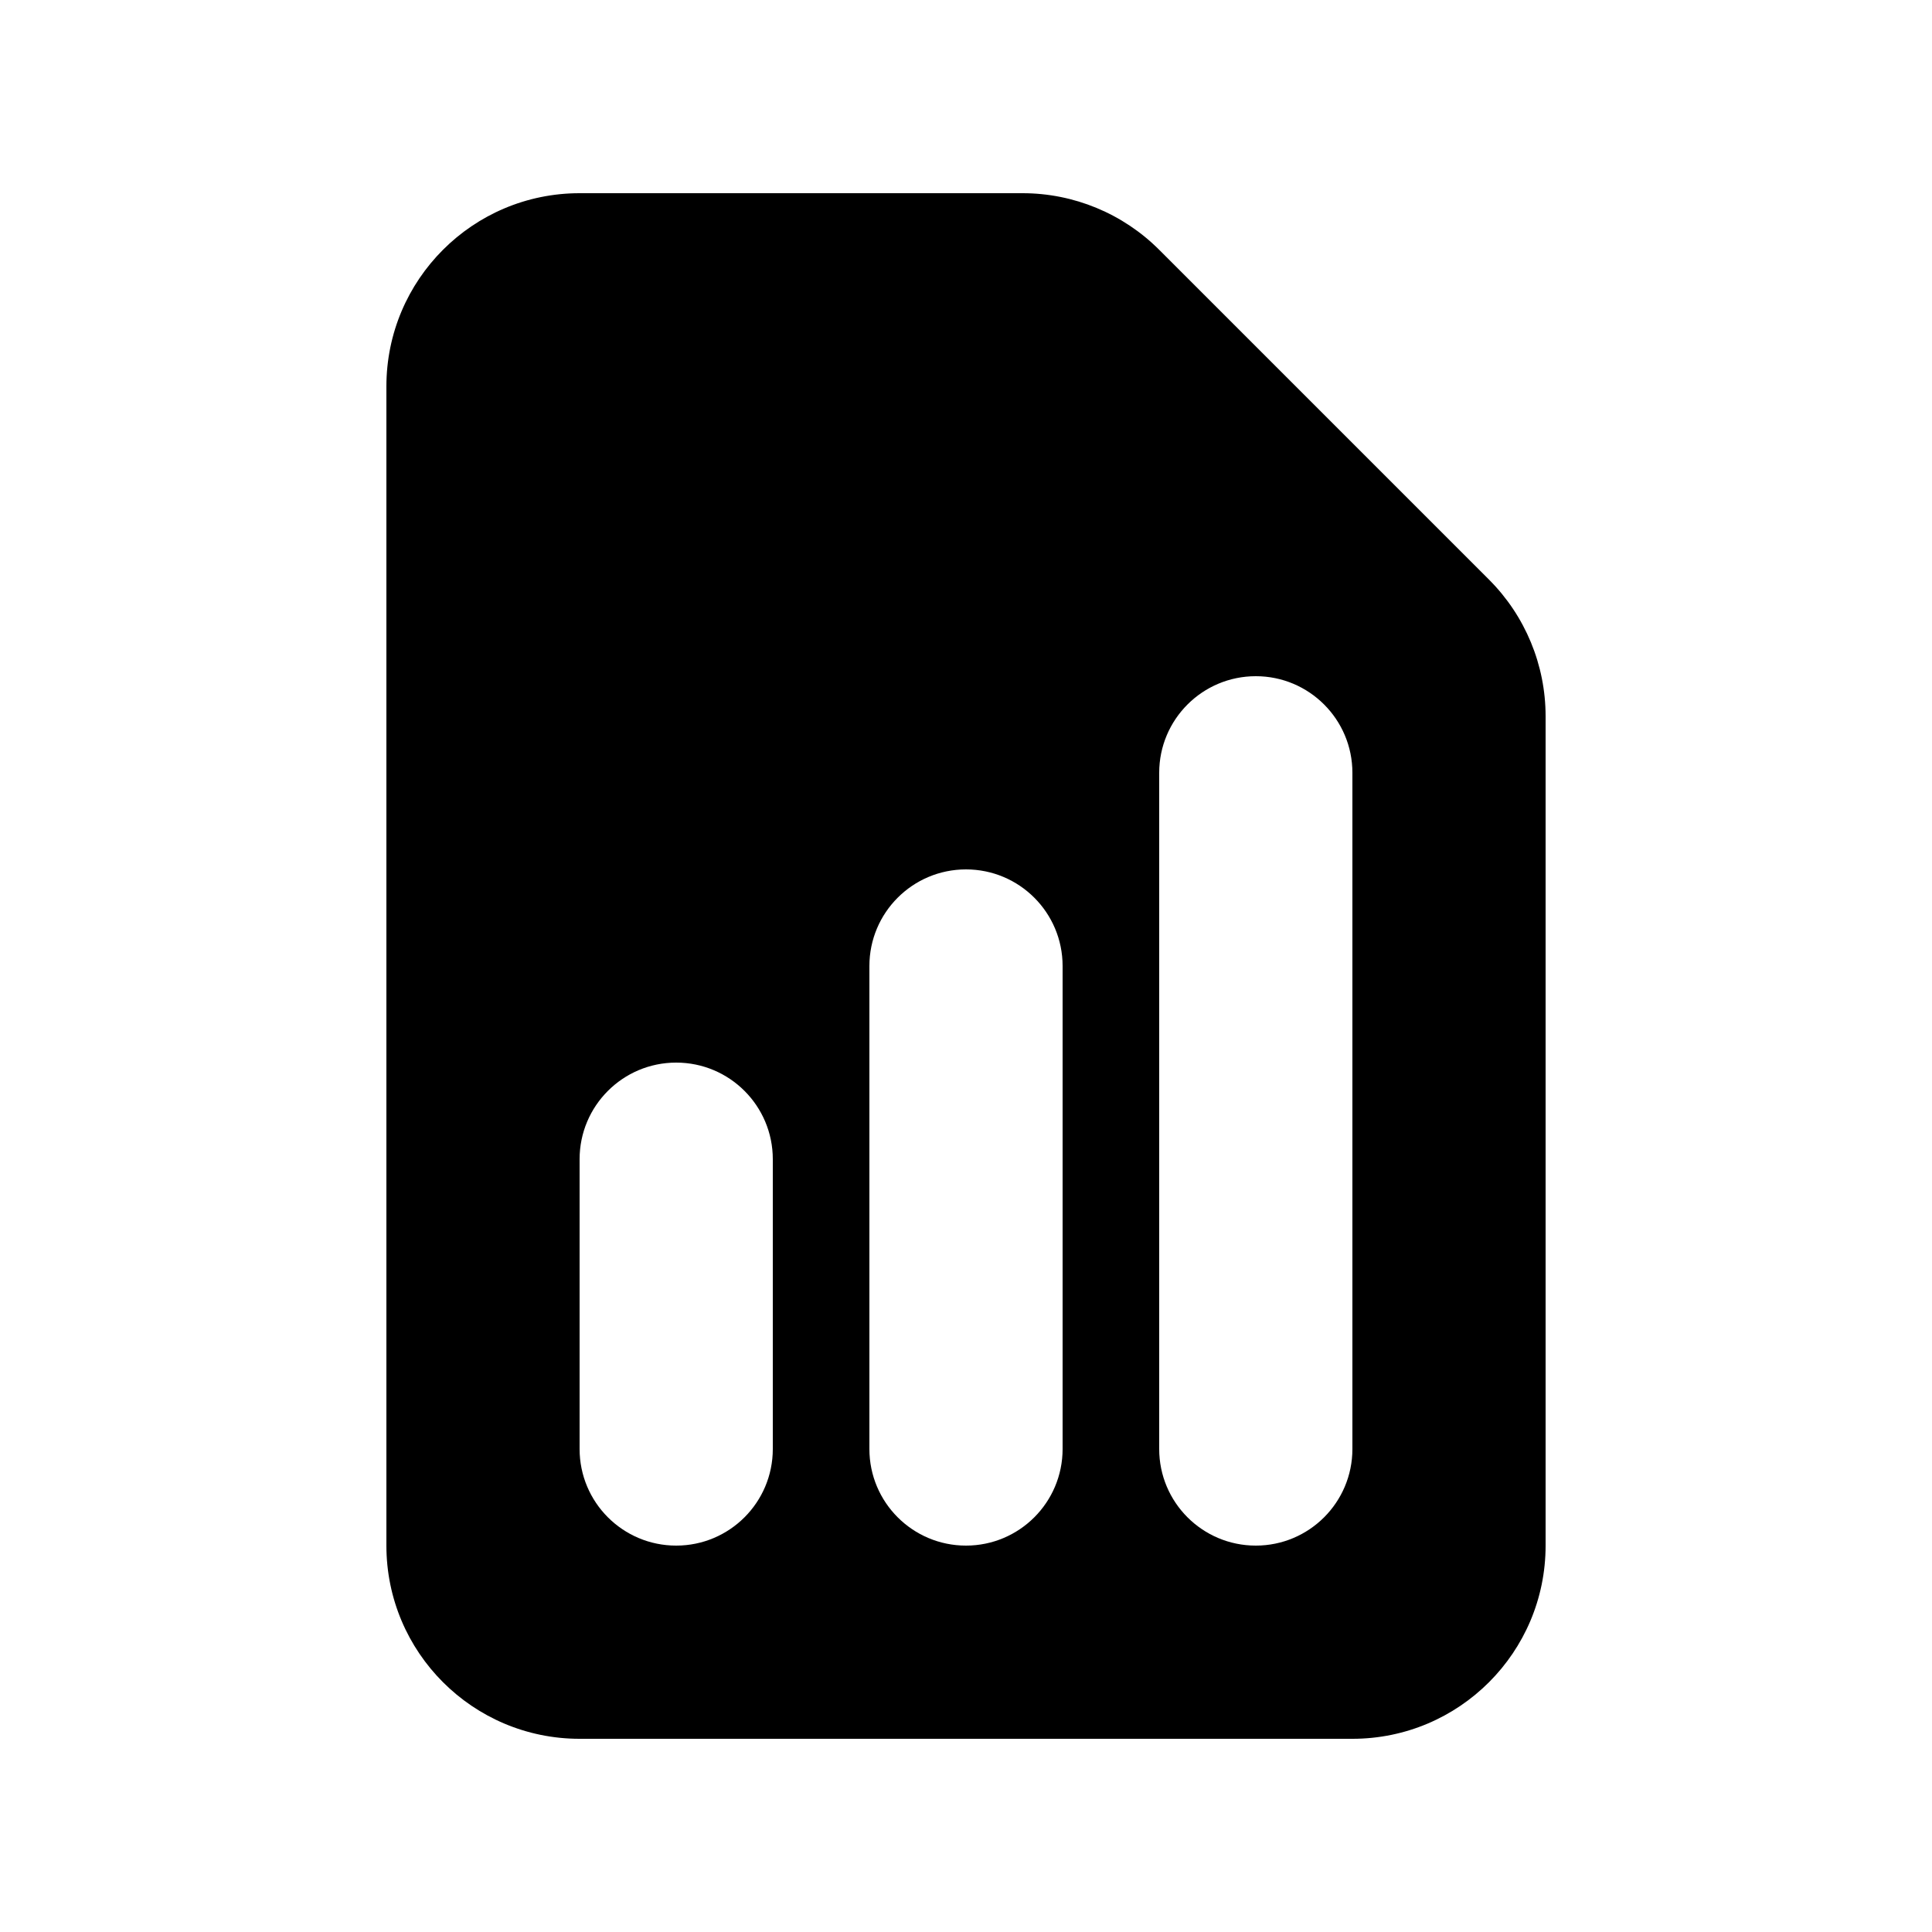
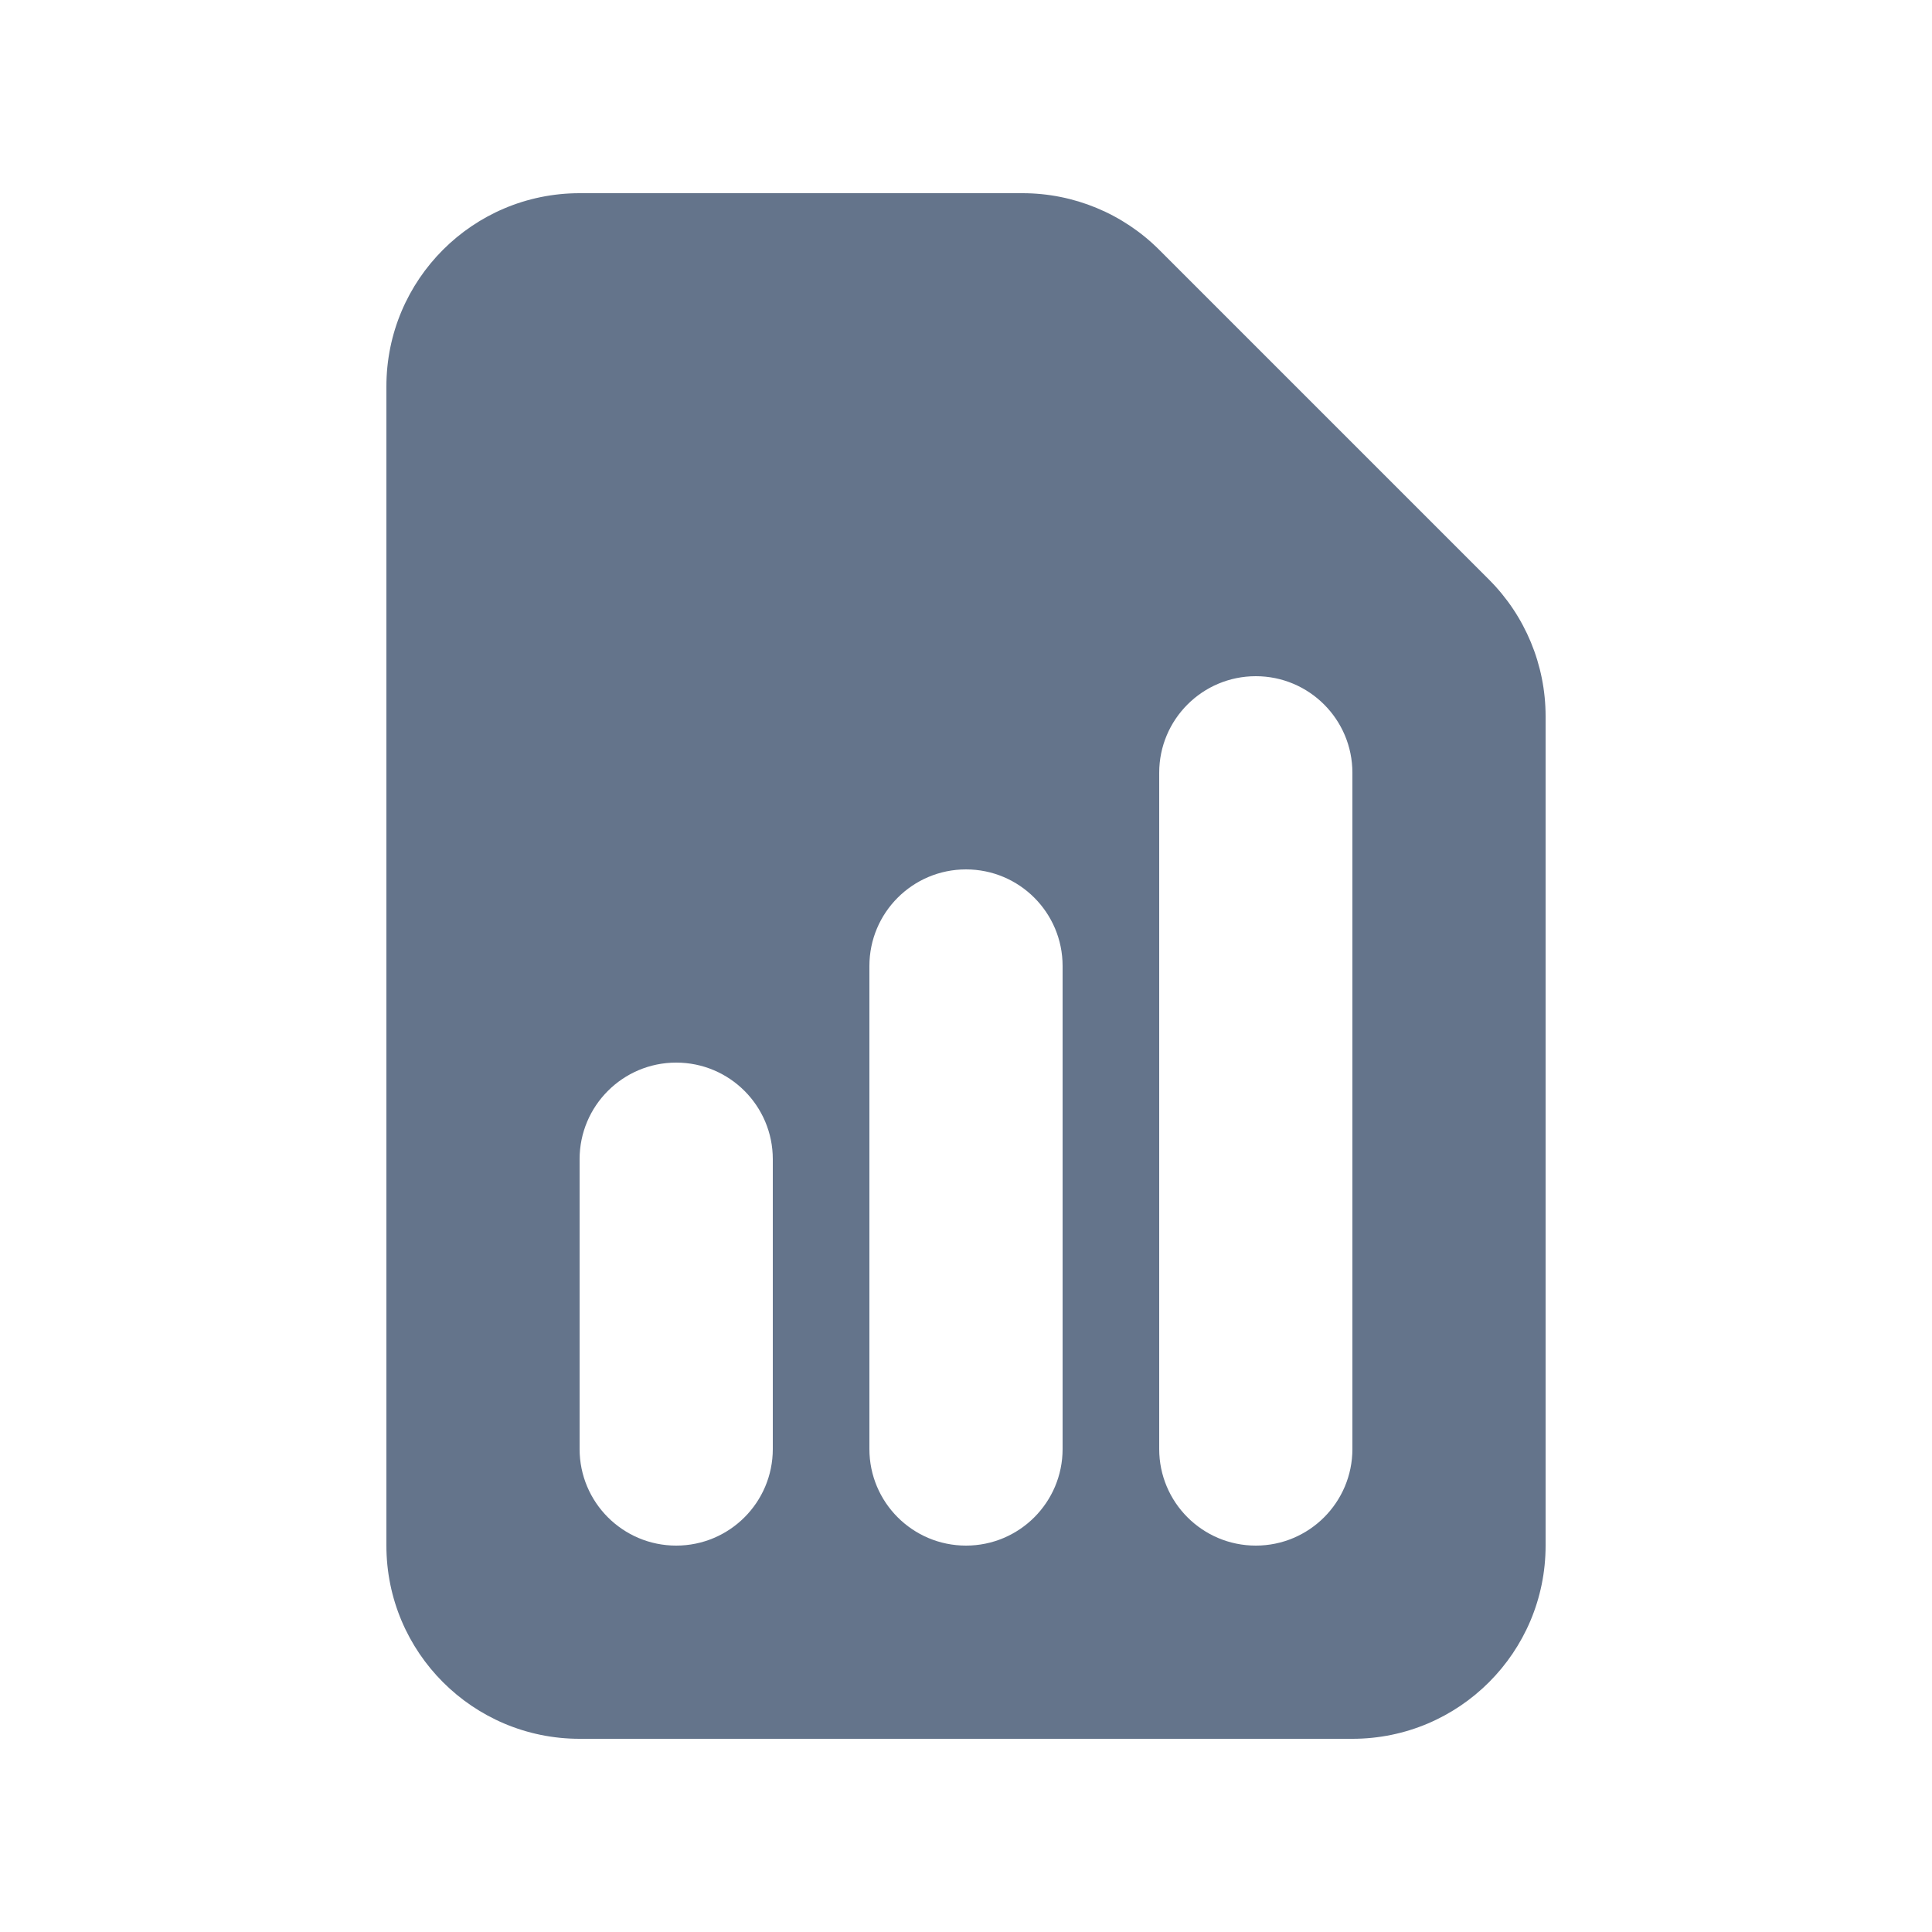
- <svg xmlns="http://www.w3.org/2000/svg" viewBox="0 0 20 20" fill="currentColor" fit="" height="100%" width="100%" preserveAspectRatio="xMidYMid meet" focusable="false">
+ <svg xmlns="http://www.w3.org/2000/svg" viewBox="0 0 20 20" fill="#64748b" fit="" height="100%" width="100%" preserveAspectRatio="xMidYMid meet" focusable="false">
  <path fill-rule="evenodd" d="M6 2a2 2 0 00-2 2v12a2 2 0 002 2h8a2 2 0 002-2V7.414A2 2 0 0015.414 6L12 2.586A2 2 0 0010.586 2H6zm2 10a1 1 0 10-2 0v3a1 1 0 102 0v-3zm2-3a1 1 0 011 1v5a1 1 0 11-2 0v-5a1 1 0 011-1zm4-1a1 1 0 10-2 0v7a1 1 0 102 0V8z" clip-rule="evenodd" />
</svg>
